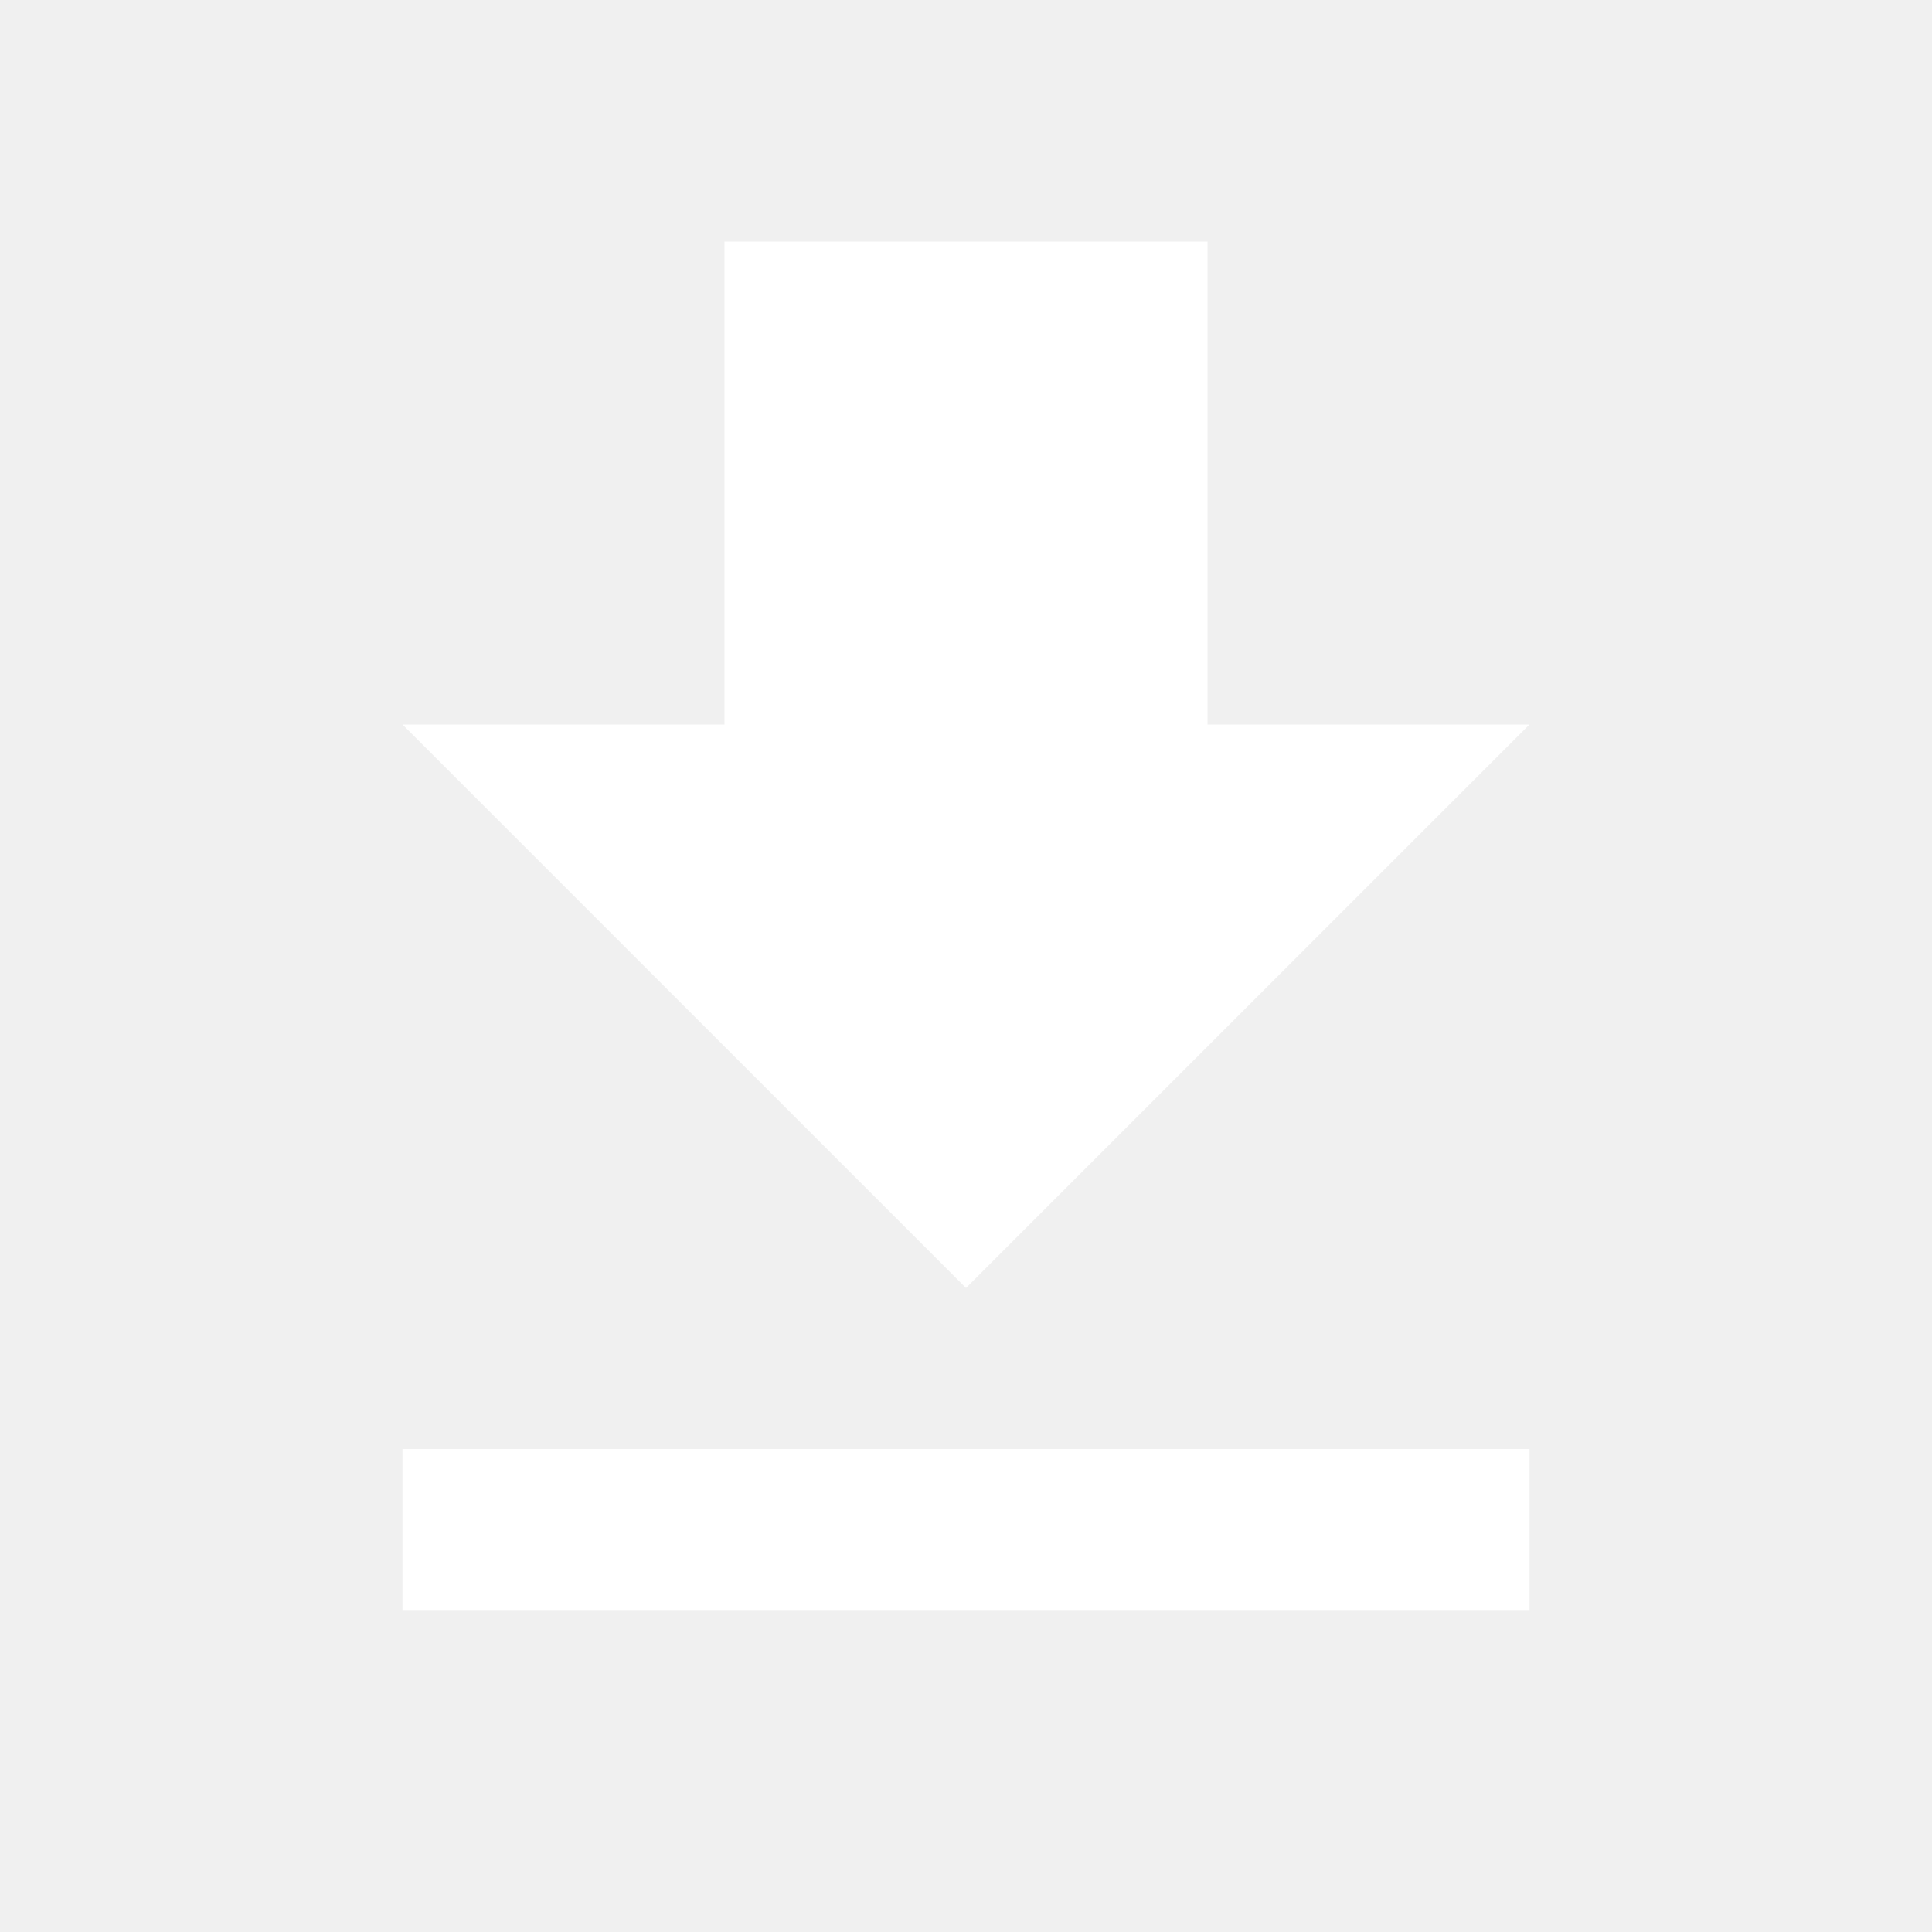
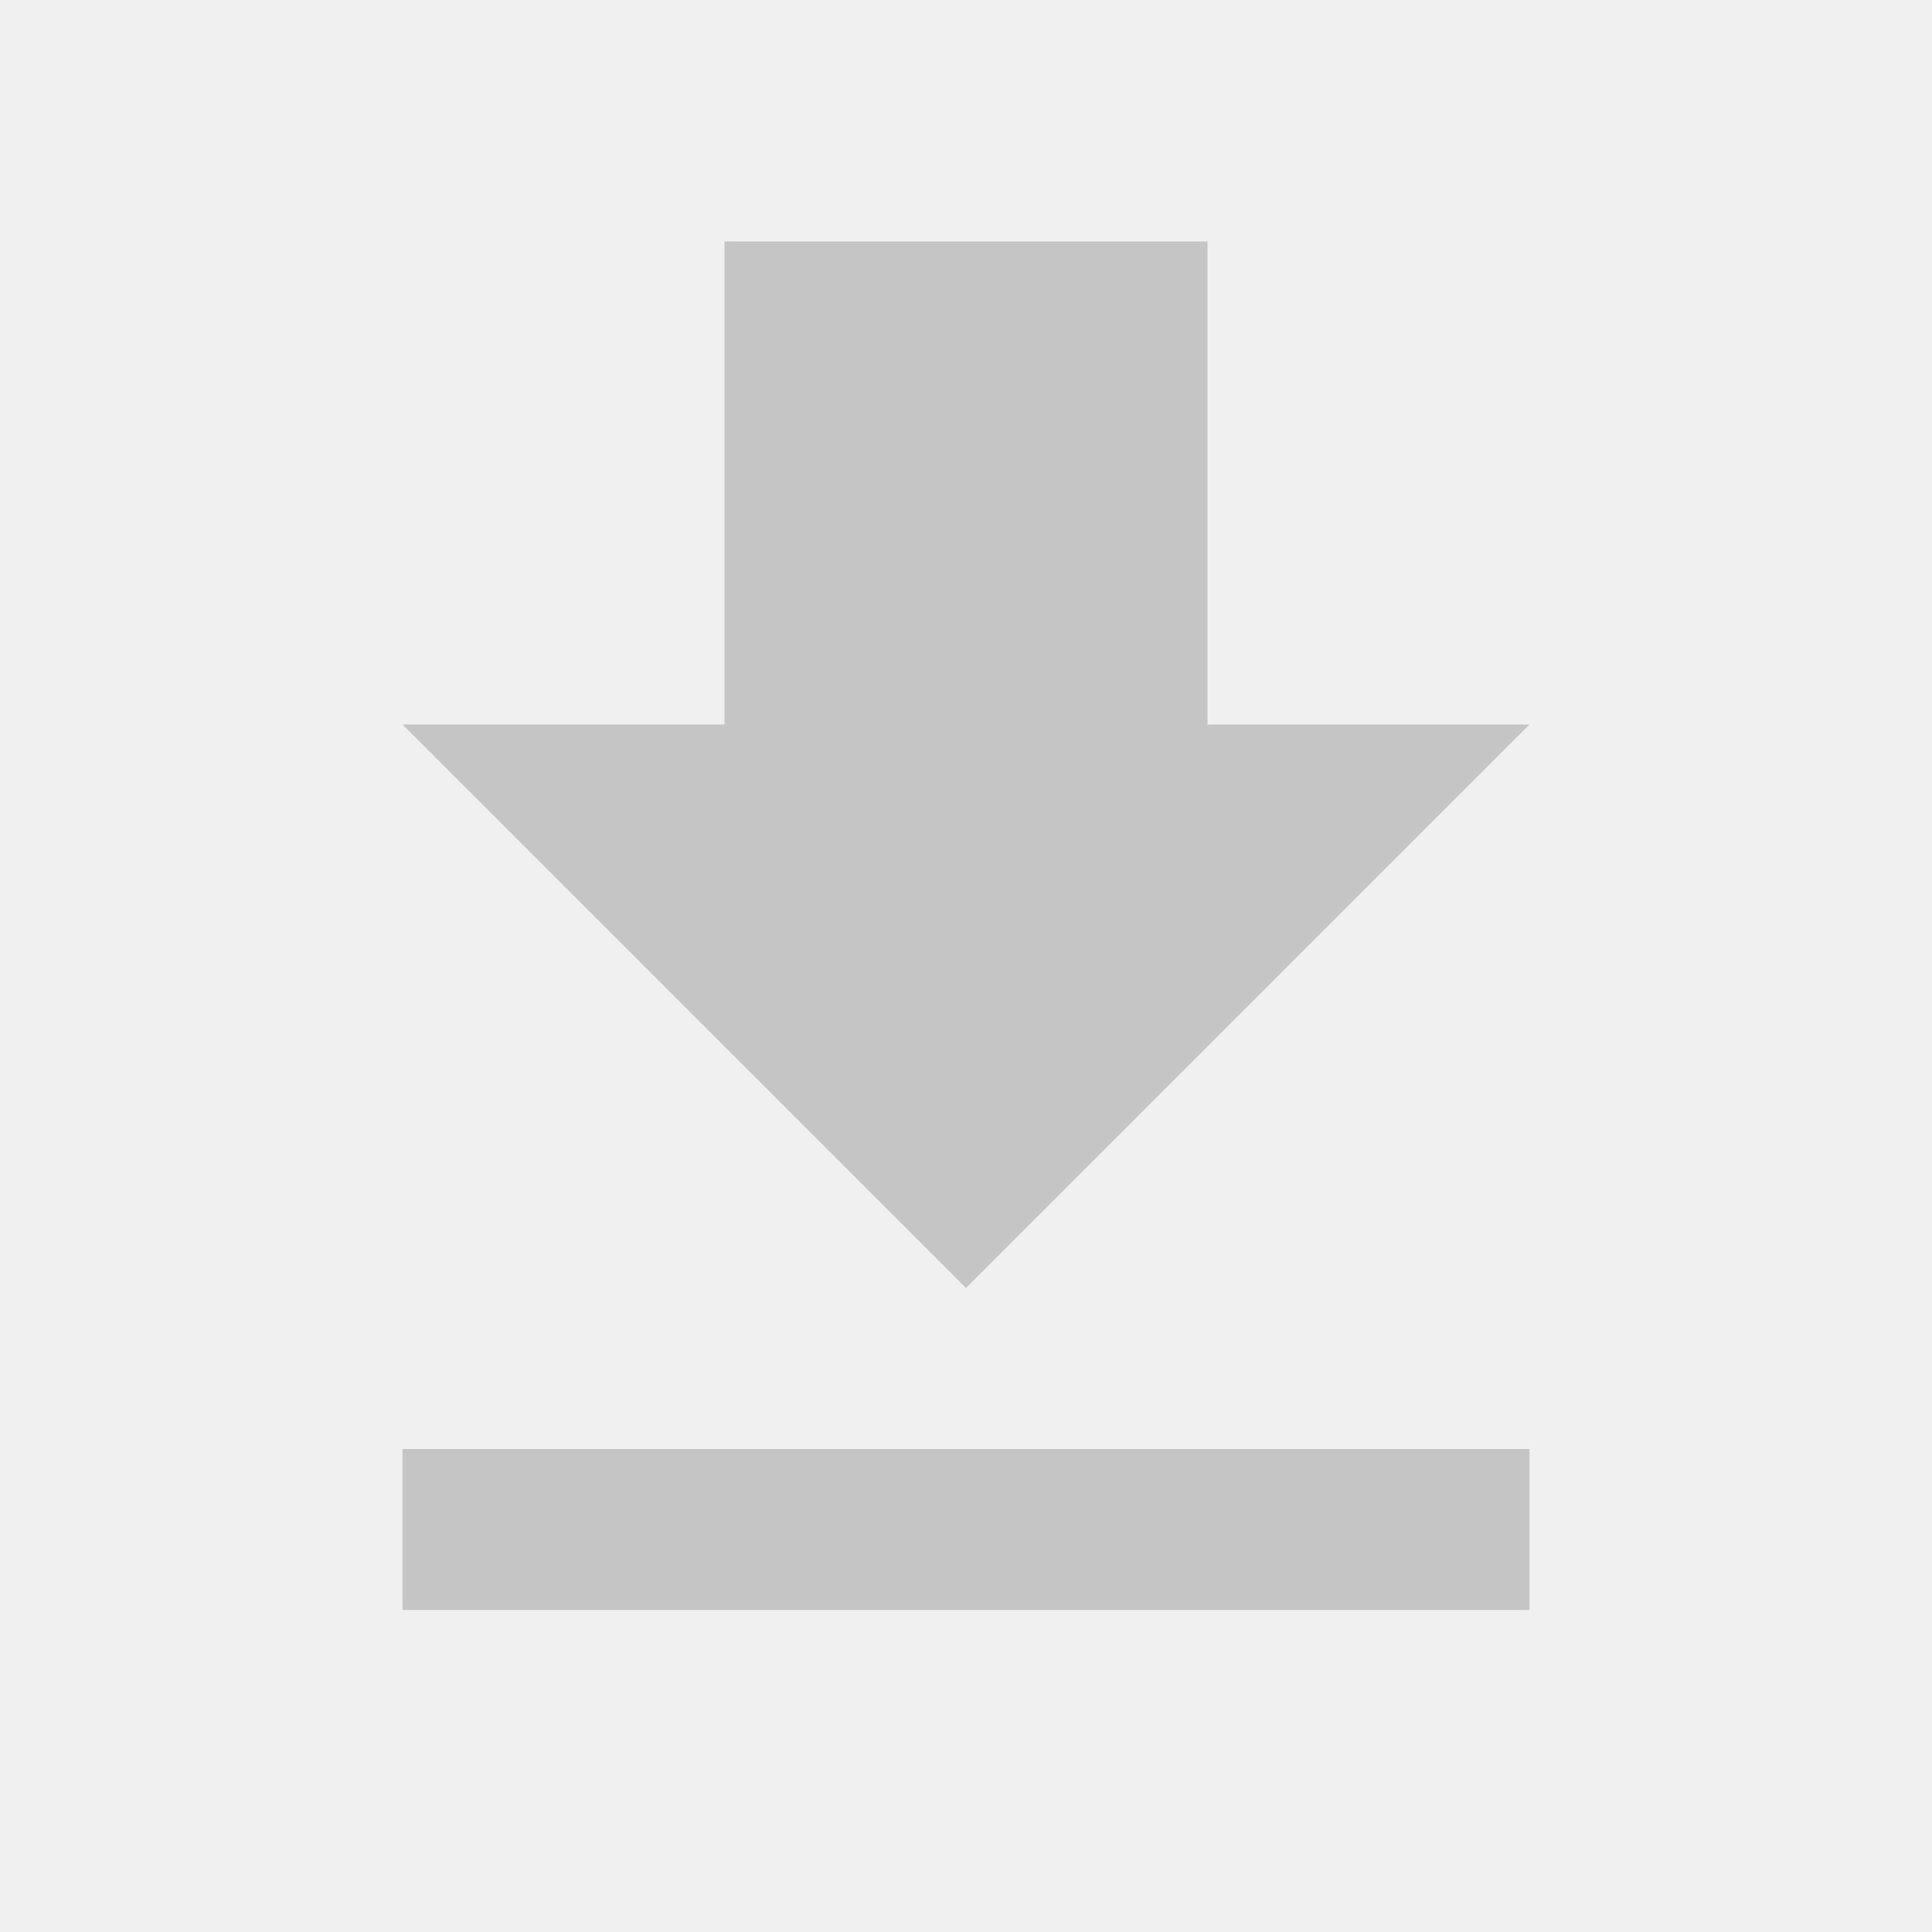
- <svg xmlns="http://www.w3.org/2000/svg" viewBox="0 0 24 24" fill="white" width="24px" height="24px">
+ <svg xmlns="http://www.w3.org/2000/svg" viewBox="0 0 24 24" fill="#C5C5C5" width="24px" height="24px">
  <path d="M0 0h24v24H0z" fill="none" />
  <path d="M19 9h-4V3H9v6H5l7 7 7-7zM5 18v2h14v-2H5z" />
</svg>
